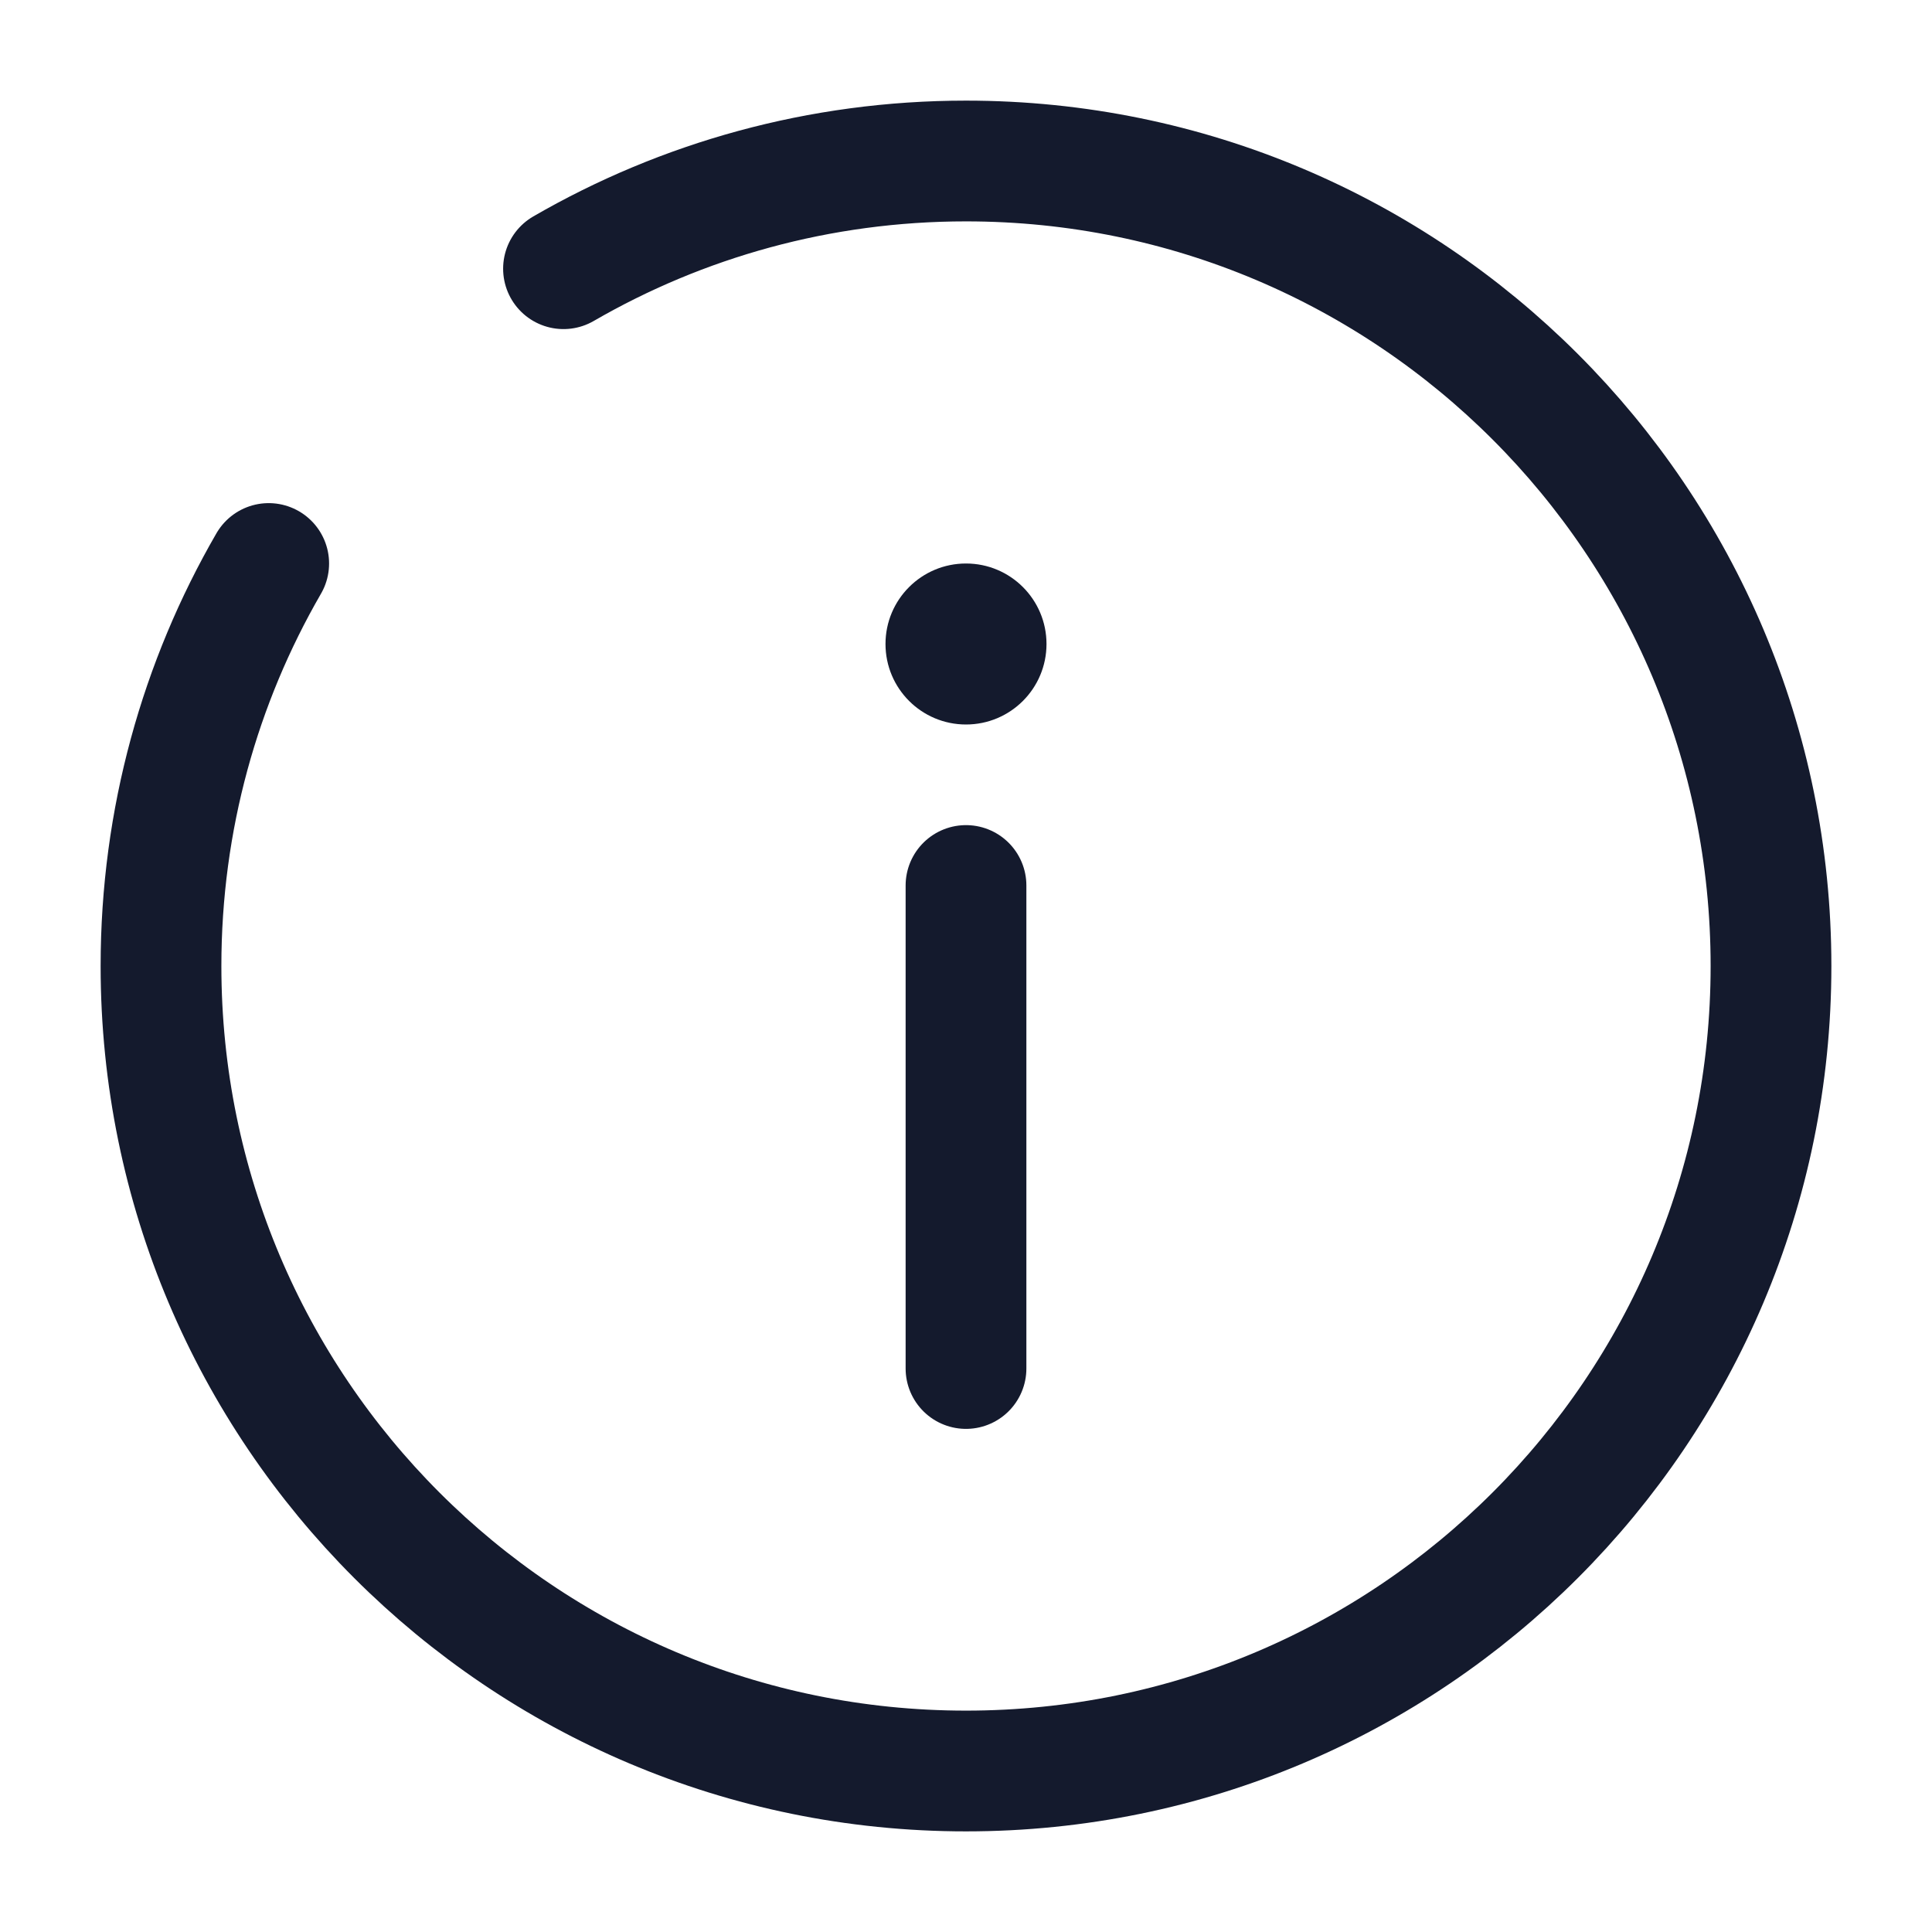
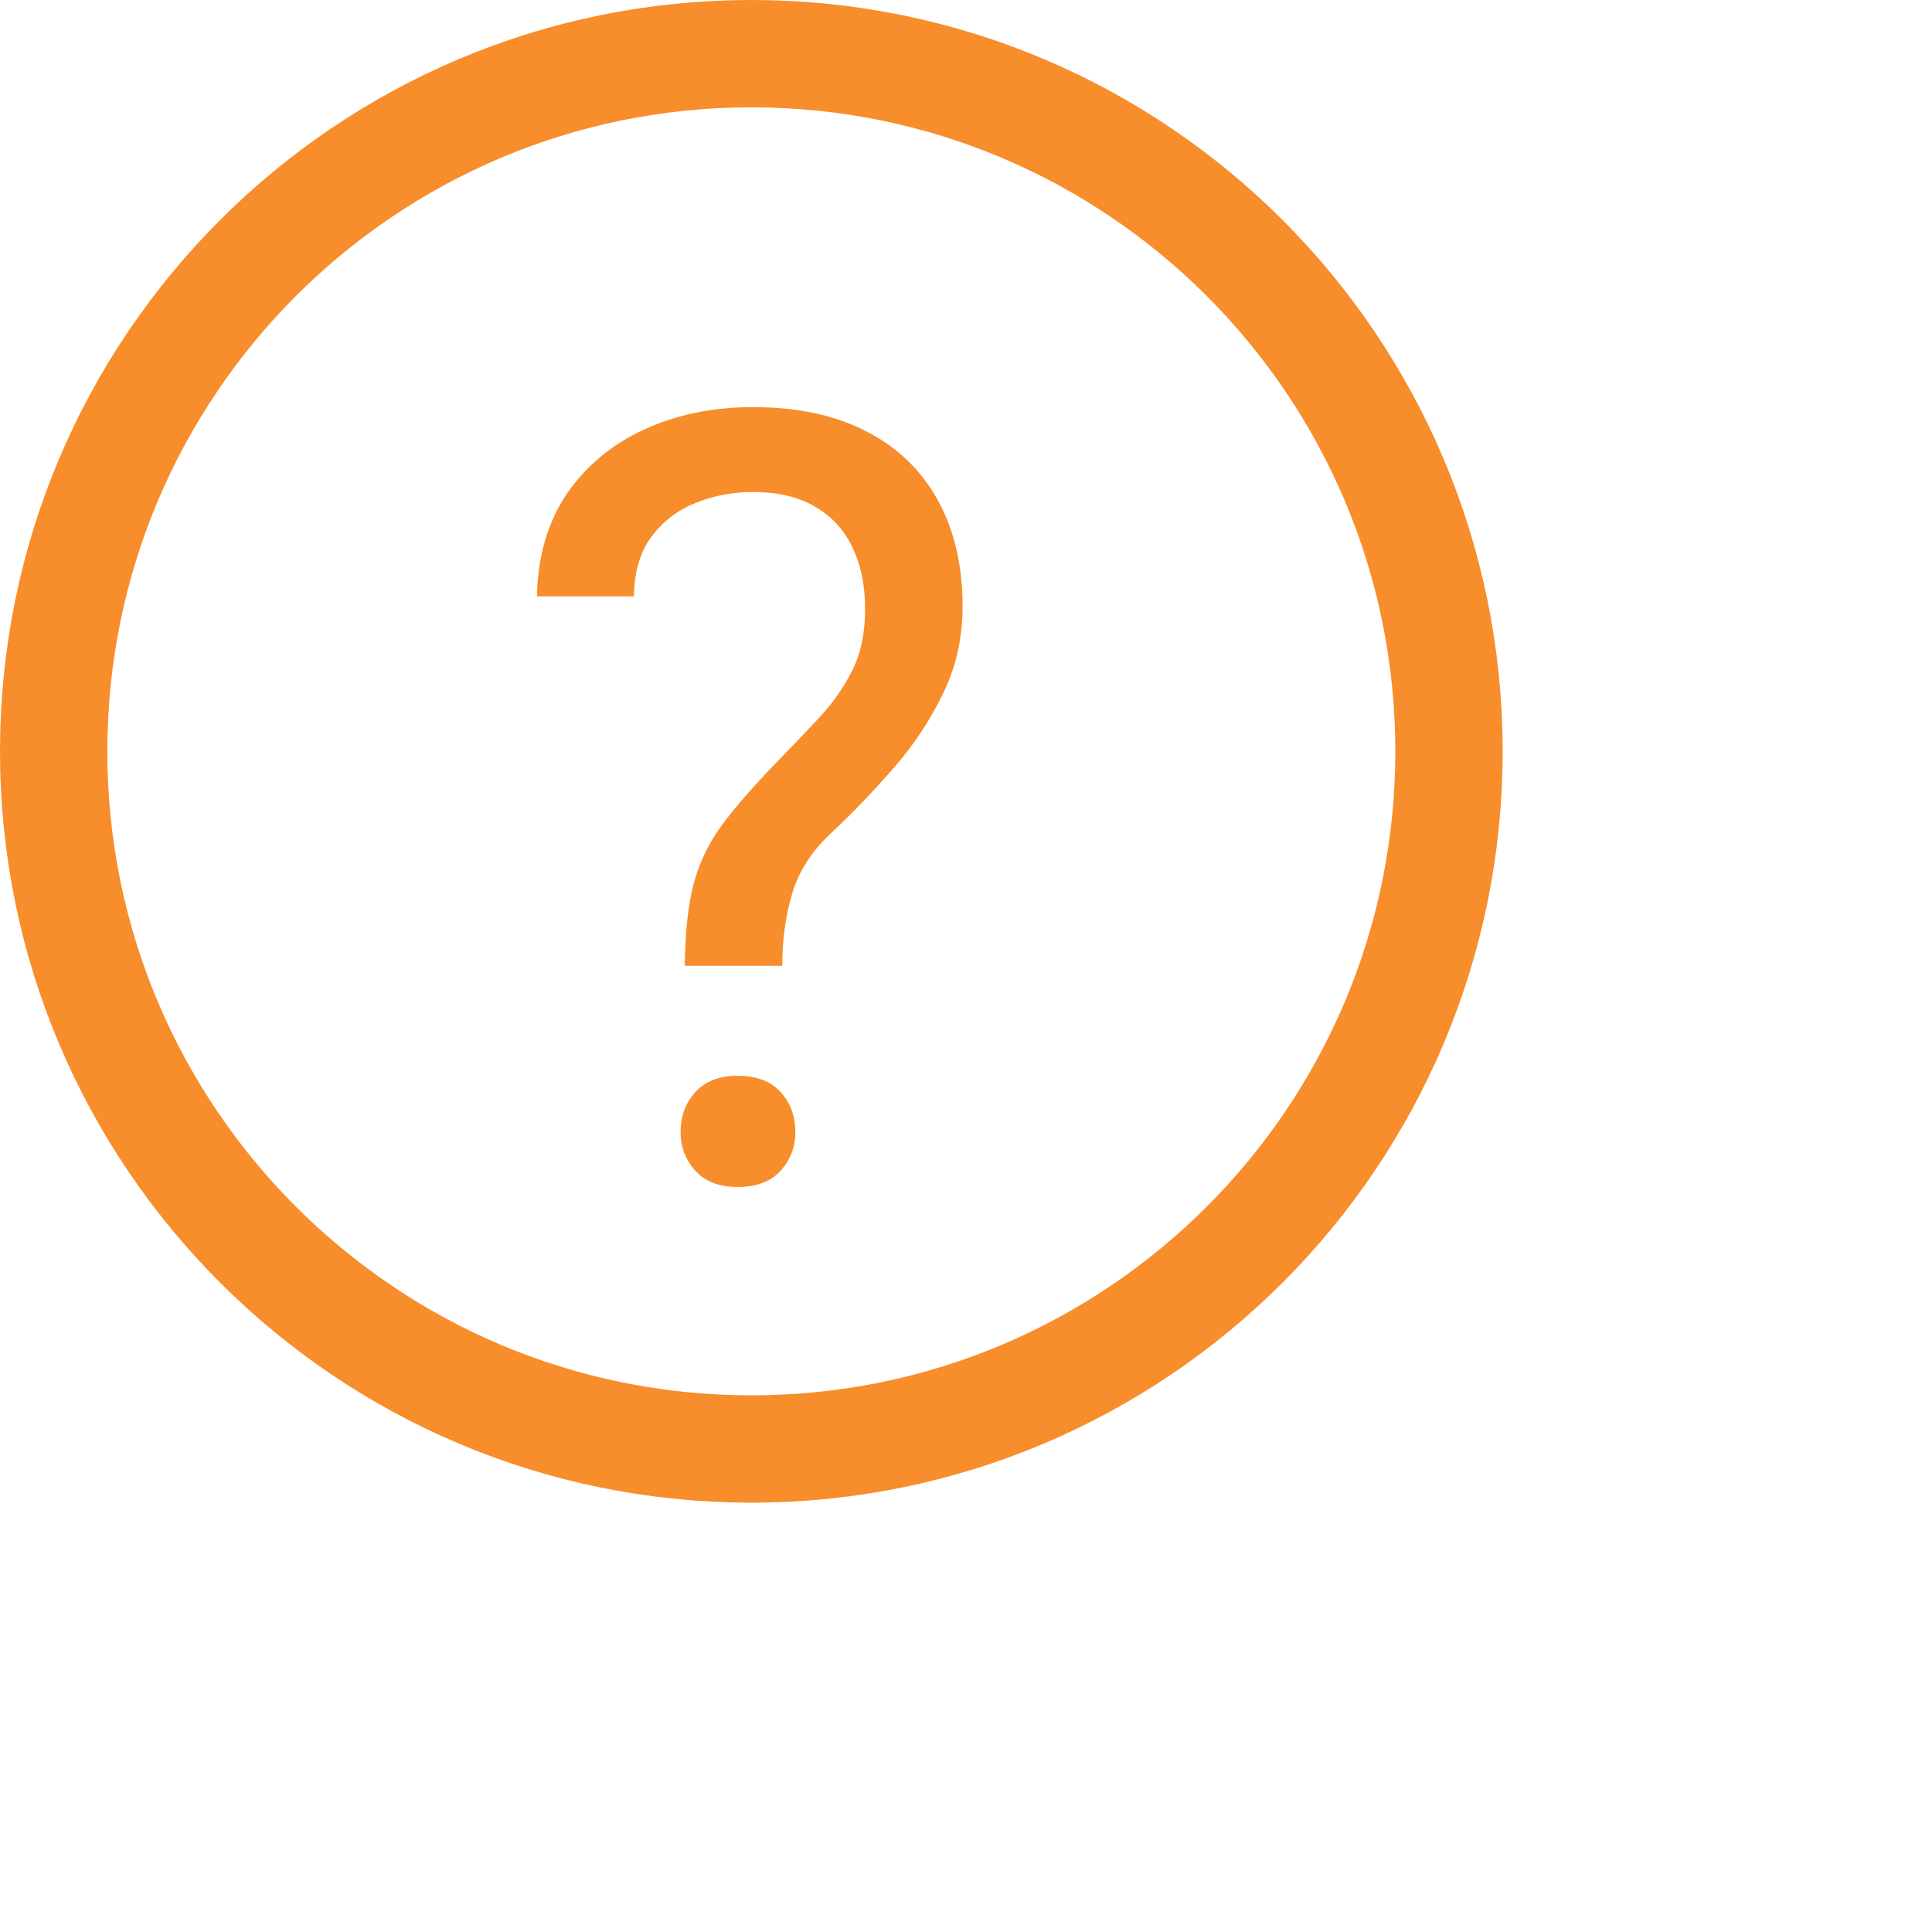
- <svg xmlns="http://www.w3.org/2000/svg" width="25px" height="25px" viewBox="0 0 24 24" fill="none">
-   <path d="M12 17V11" stroke="#141a2d" stroke-width="1.5" stroke-linecap="round" />
-   <circle cx="1" cy="1" r="1" transform="matrix(1 0 0 -1 11 9)" fill="#141a2d" />
-   <path d="M7 3.338C8.471 2.487 10.179 2 12 2C17.523 2 22 6.477 22 12C22 17.523 17.523 22 12 22C6.477 22 2 17.523 2 12C2 10.179 2.487 8.471 3.338 7" stroke="#141a2d" stroke-width="1.5" stroke-linecap="round" />
+ <svg xmlns="http://www.w3.org/2000/svg" width="13" height="13" viewBox="0 0 18 18" fill="none">
+   <rect x="0.5" y="0.5" width="13" height="13" rx="6.5" stroke="#F88D2B" />
+   <path d="M7.288 8.998H6.38C6.383 8.686 6.411 8.43 6.463 8.231C6.518 8.03 6.608 7.846 6.731 7.68C6.855 7.514 7.02 7.325 7.225 7.113C7.374 6.96 7.511 6.817 7.635 6.684C7.762 6.547 7.864 6.4 7.942 6.244C8.021 6.085 8.06 5.894 8.06 5.673C8.06 5.448 8.019 5.255 7.938 5.092C7.859 4.929 7.742 4.804 7.586 4.716C7.433 4.628 7.243 4.584 7.015 4.584C6.826 4.584 6.647 4.618 6.478 4.687C6.308 4.755 6.172 4.861 6.067 5.004C5.963 5.144 5.91 5.328 5.906 5.556H5.003C5.009 5.188 5.101 4.872 5.276 4.608C5.455 4.345 5.696 4.143 5.999 4.003C6.302 3.863 6.64 3.793 7.015 3.793C7.428 3.793 7.78 3.868 8.069 4.018C8.362 4.167 8.585 4.382 8.738 4.662C8.891 4.939 8.968 5.268 8.968 5.648C8.968 5.941 8.908 6.212 8.787 6.459C8.67 6.703 8.519 6.933 8.333 7.147C8.147 7.362 7.951 7.567 7.742 7.763C7.563 7.929 7.443 8.116 7.381 8.324C7.319 8.533 7.288 8.757 7.288 8.998ZM6.341 10.546C6.341 10.399 6.386 10.276 6.478 10.175C6.569 10.074 6.701 10.023 6.873 10.023C7.049 10.023 7.182 10.074 7.273 10.175C7.365 10.276 7.41 10.399 7.41 10.546C7.41 10.686 7.365 10.806 7.273 10.907C7.182 11.008 7.049 11.059 6.873 11.059C6.701 11.059 6.569 11.008 6.478 10.907C6.386 10.806 6.341 10.686 6.341 10.546Z" fill="#F88D2B" />
</svg>
